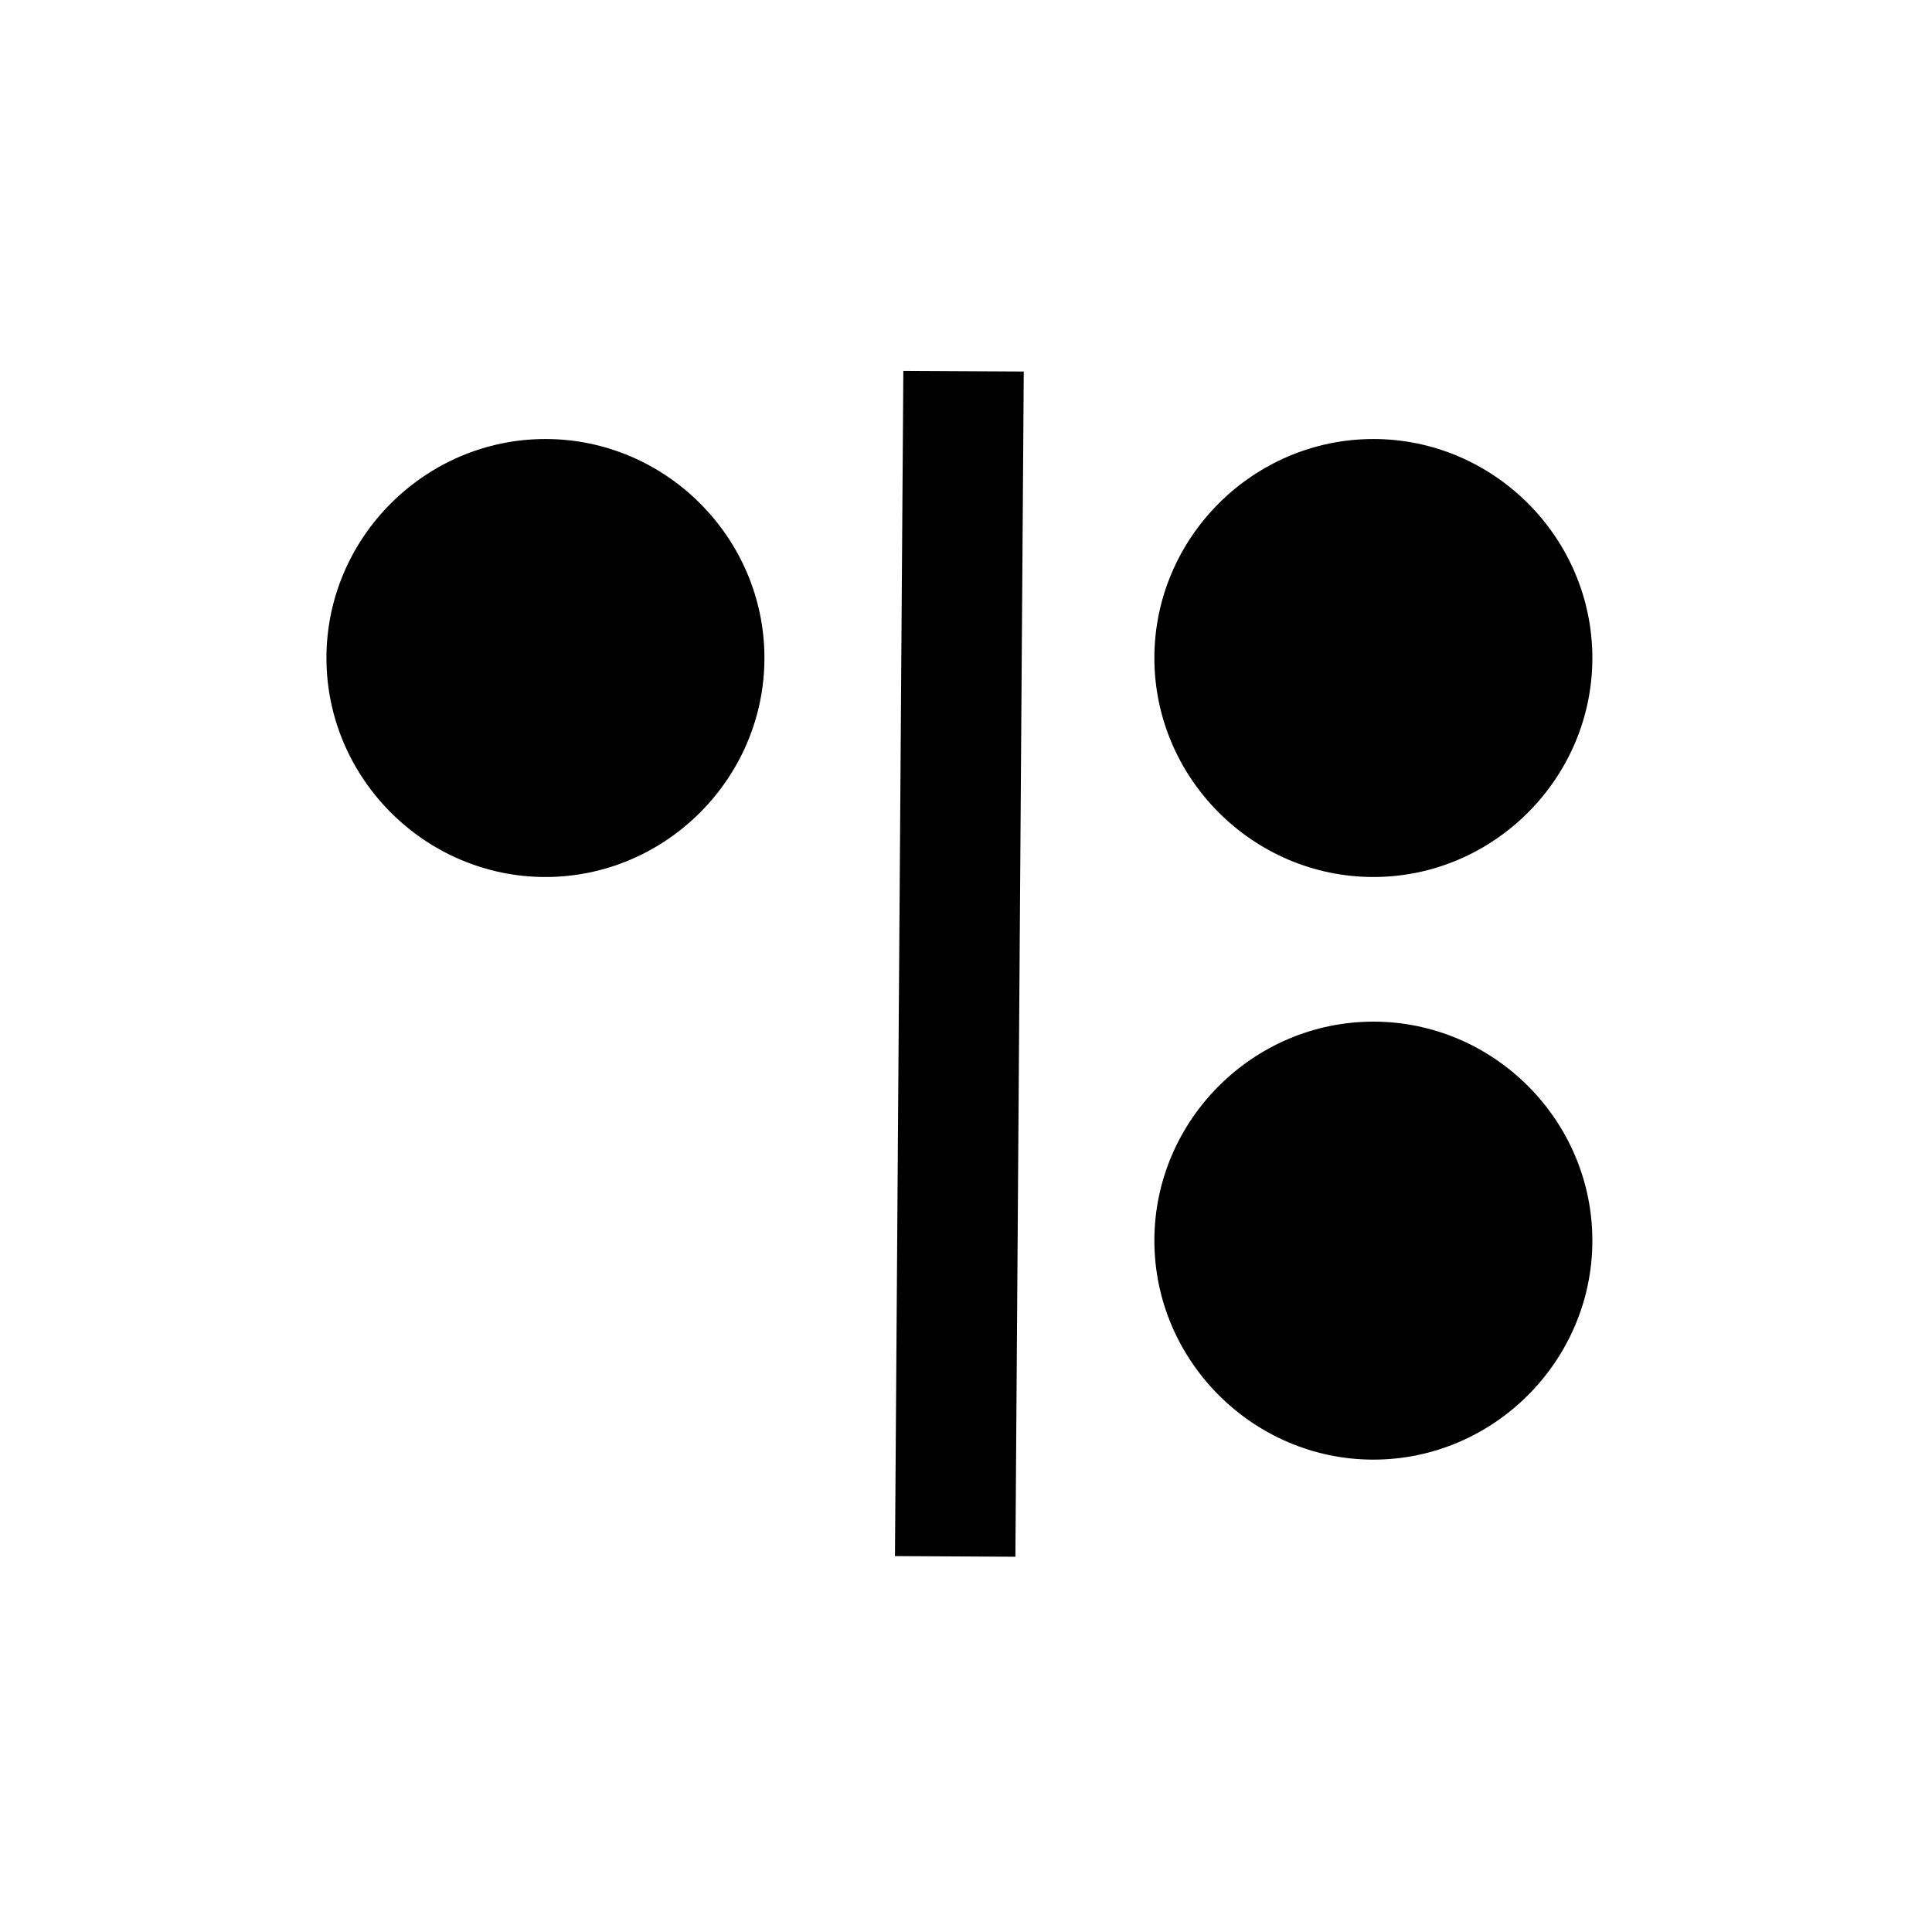
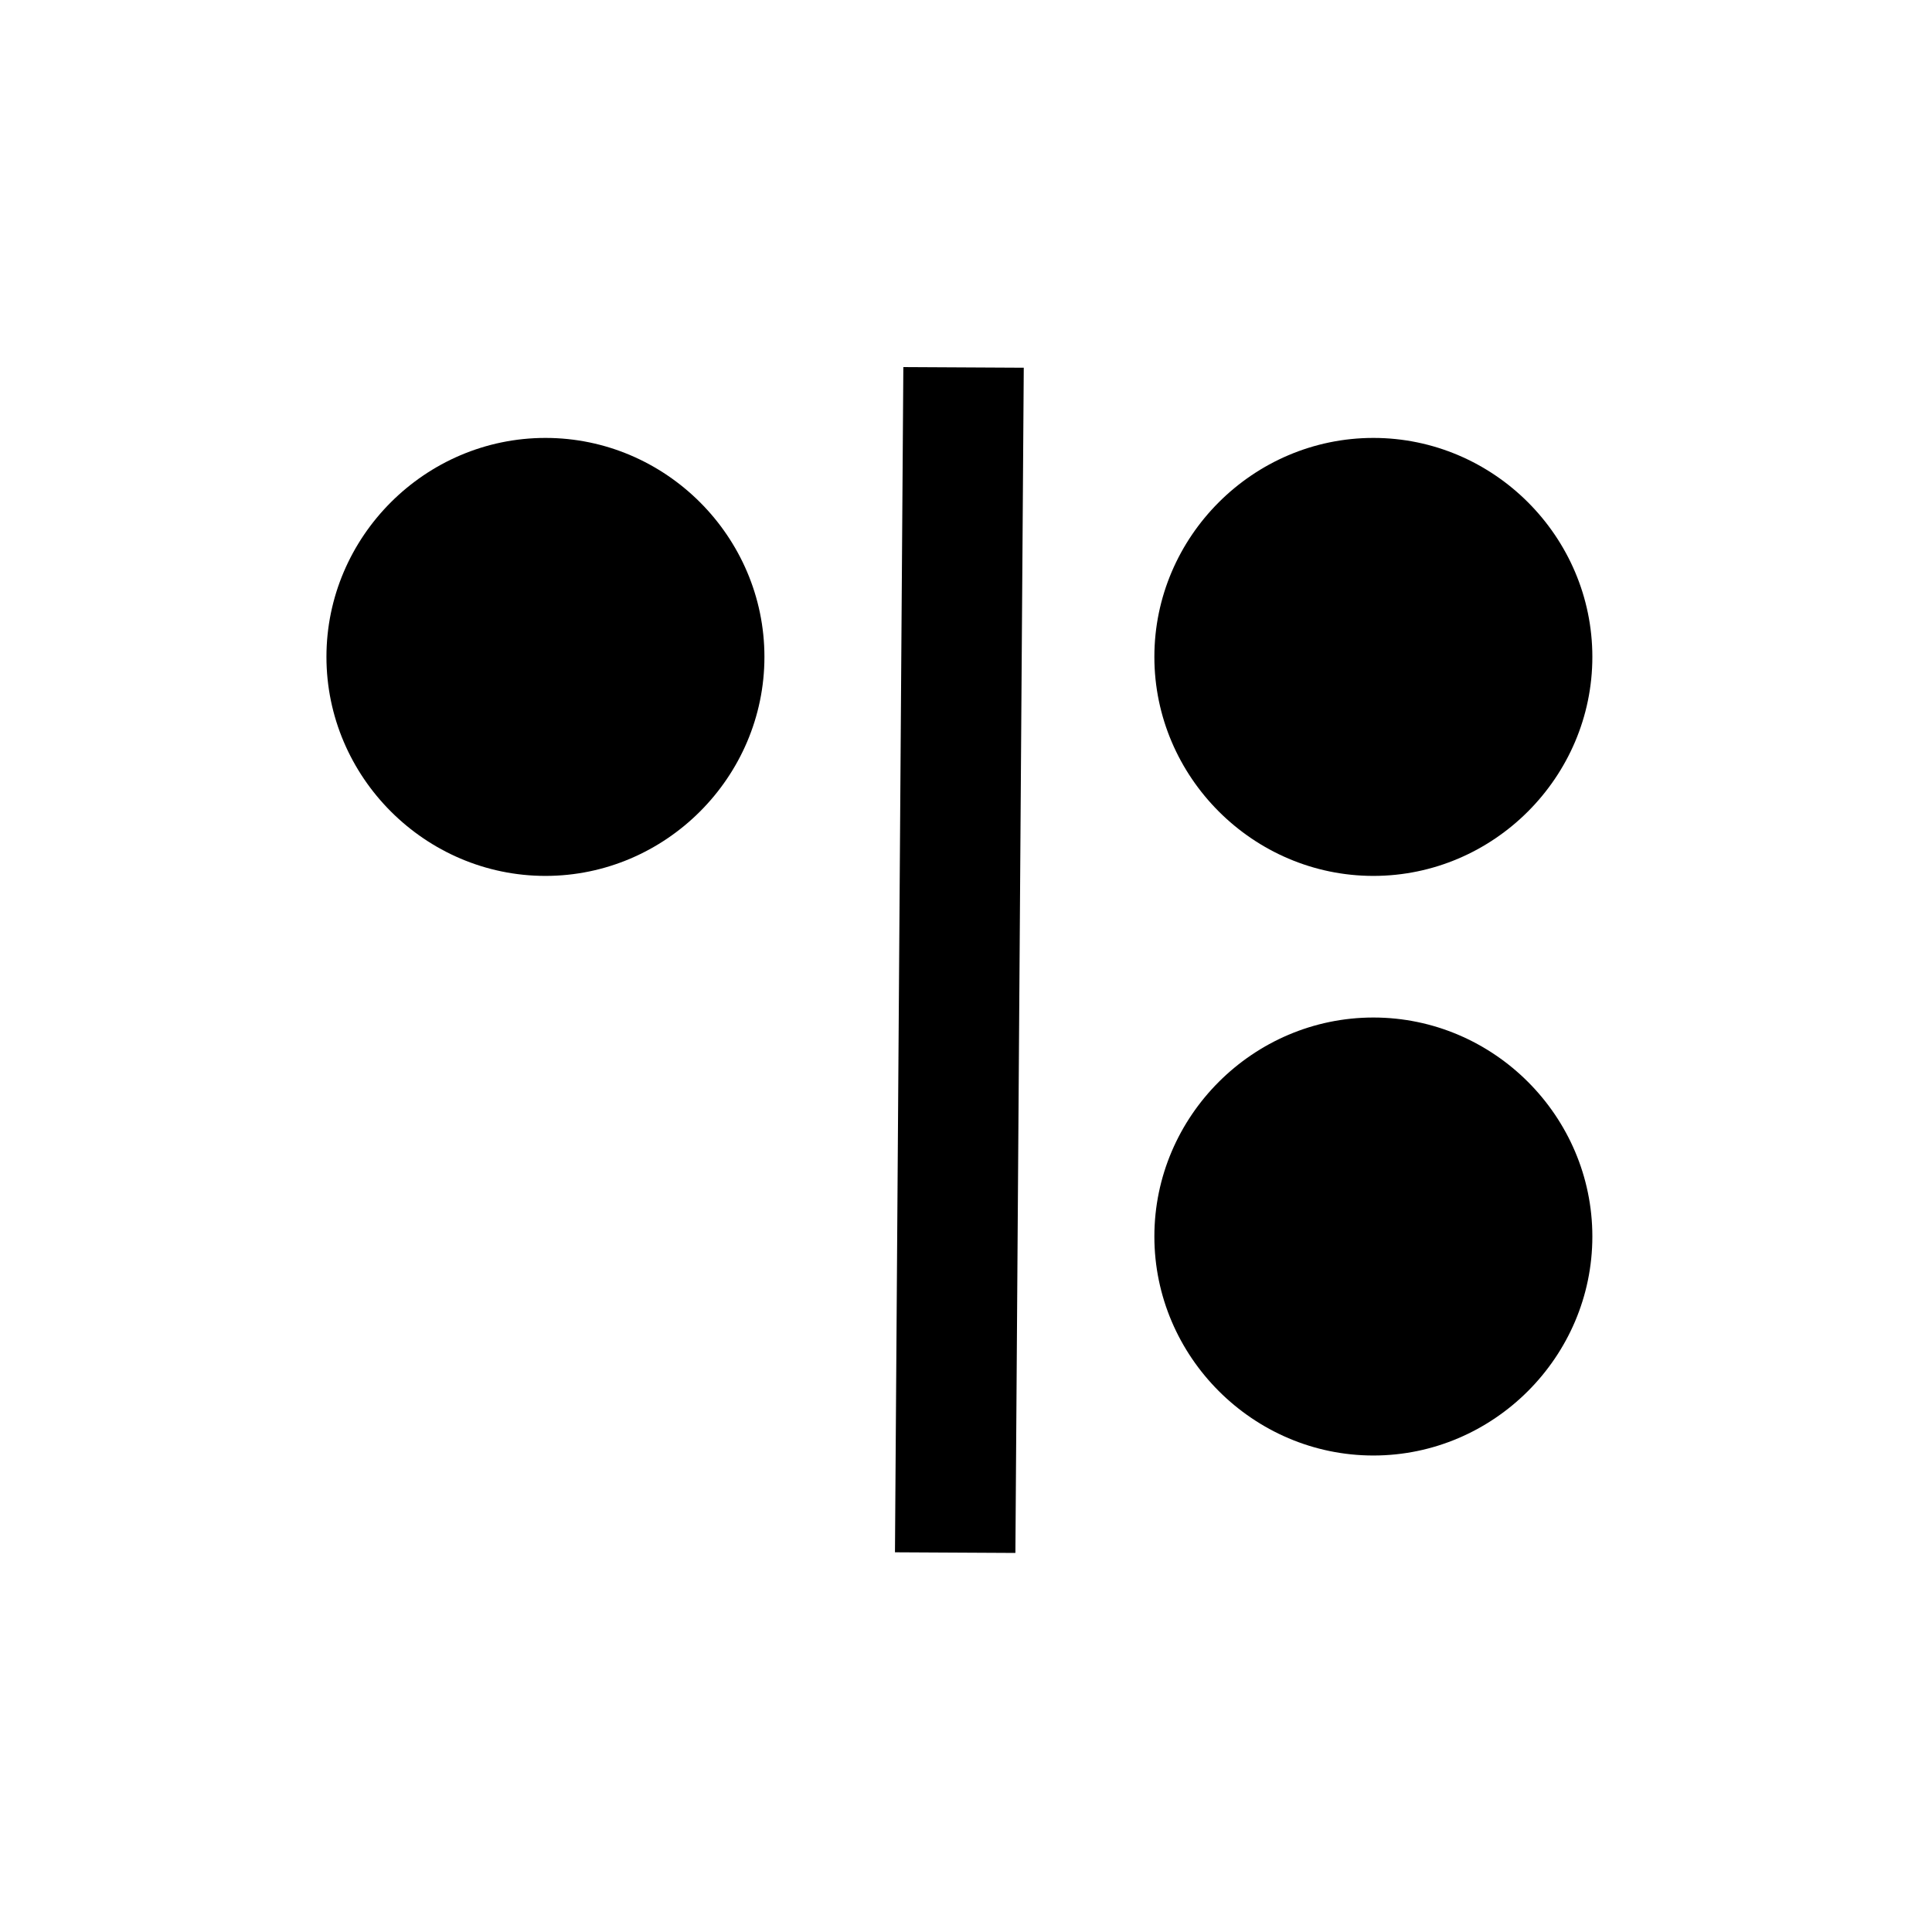
- <svg xmlns="http://www.w3.org/2000/svg" width="30" height="30" id="svg2985" version="1.1">
-   <defs id="defs2987" />
-   <g id="layer1" transform="translate(0,-1022.362)">
-     <path style="color:#000000;stroke-width:1.809;stroke-linecap:round" d="m 8.47,1029.179 c -1.867,0 -3.401,1.532 -3.401,3.4 0,1.867 1.534,3.401 3.401,3.401 1.867,0 3.4,-1.534 3.4,-3.401 0,-1.867 -1.532,-3.4 -3.4,-3.4 z" id="path4164" />
-     <path style="color:#000000;stroke-width:1.73" d="m 14.027,1028.121 -0.13,18.404 1.87,0.01 0.13,-18.404 z" id="path3817" />
-     <g id="g847" transform="translate(0.977111)">
-       <path style="color:#000000;stroke-width:1.809;stroke-linecap:round" d="m 20.349,1029.179 c -1.867,0 -3.401,1.532 -3.401,3.4 0,1.867 1.534,3.401 3.401,3.401 1.867,0 3.4,-1.534 3.4,-3.401 0,-1.867 -1.532,-3.4 -3.4,-3.4 z" id="path839" />
-       <path id="path841" d="m 20.349,1038.226 c -1.867,0 -3.401,1.532 -3.401,3.4 0,1.867 1.534,3.401 3.401,3.401 1.867,0 3.4,-1.534 3.4,-3.401 0,-1.867 -1.532,-3.4 -3.4,-3.4 z" style="color:#000000;stroke-width:1.809;stroke-linecap:round" />
-     </g>
-   </g>
+ <svg xmlns="http://www.w3.org/2000/svg" width="30" height="30" version="1.1">
+   <path d="m21.326 15.8c-1.867 0-3.401 1.532-3.401 3.4 0 1.867 1.534 3.401 3.401 3.401s3.4-1.534 3.4-3.401c0-1.867-1.532-3.4-3.4-3.4zm0-9c-1.867 0-3.401 1.532-3.401 3.4 0 1.867 1.534 3.401 3.401 3.401s3.4-1.534 3.4-3.401c0-1.867-1.532-3.4-3.4-3.4zm-7.299-1.1-0.13 18.404 1.87 0.01 0.13-18.404zm-5.557 1.1c-1.867 0-3.401 1.532-3.401 3.4 0 1.867 1.534 3.401 3.401 3.401s3.4-1.534 3.4-3.401c0-1.867-1.532-3.4-3.4-3.4z" color="#000000" stroke-linecap="round" stroke-width="1.809" />
</svg>
